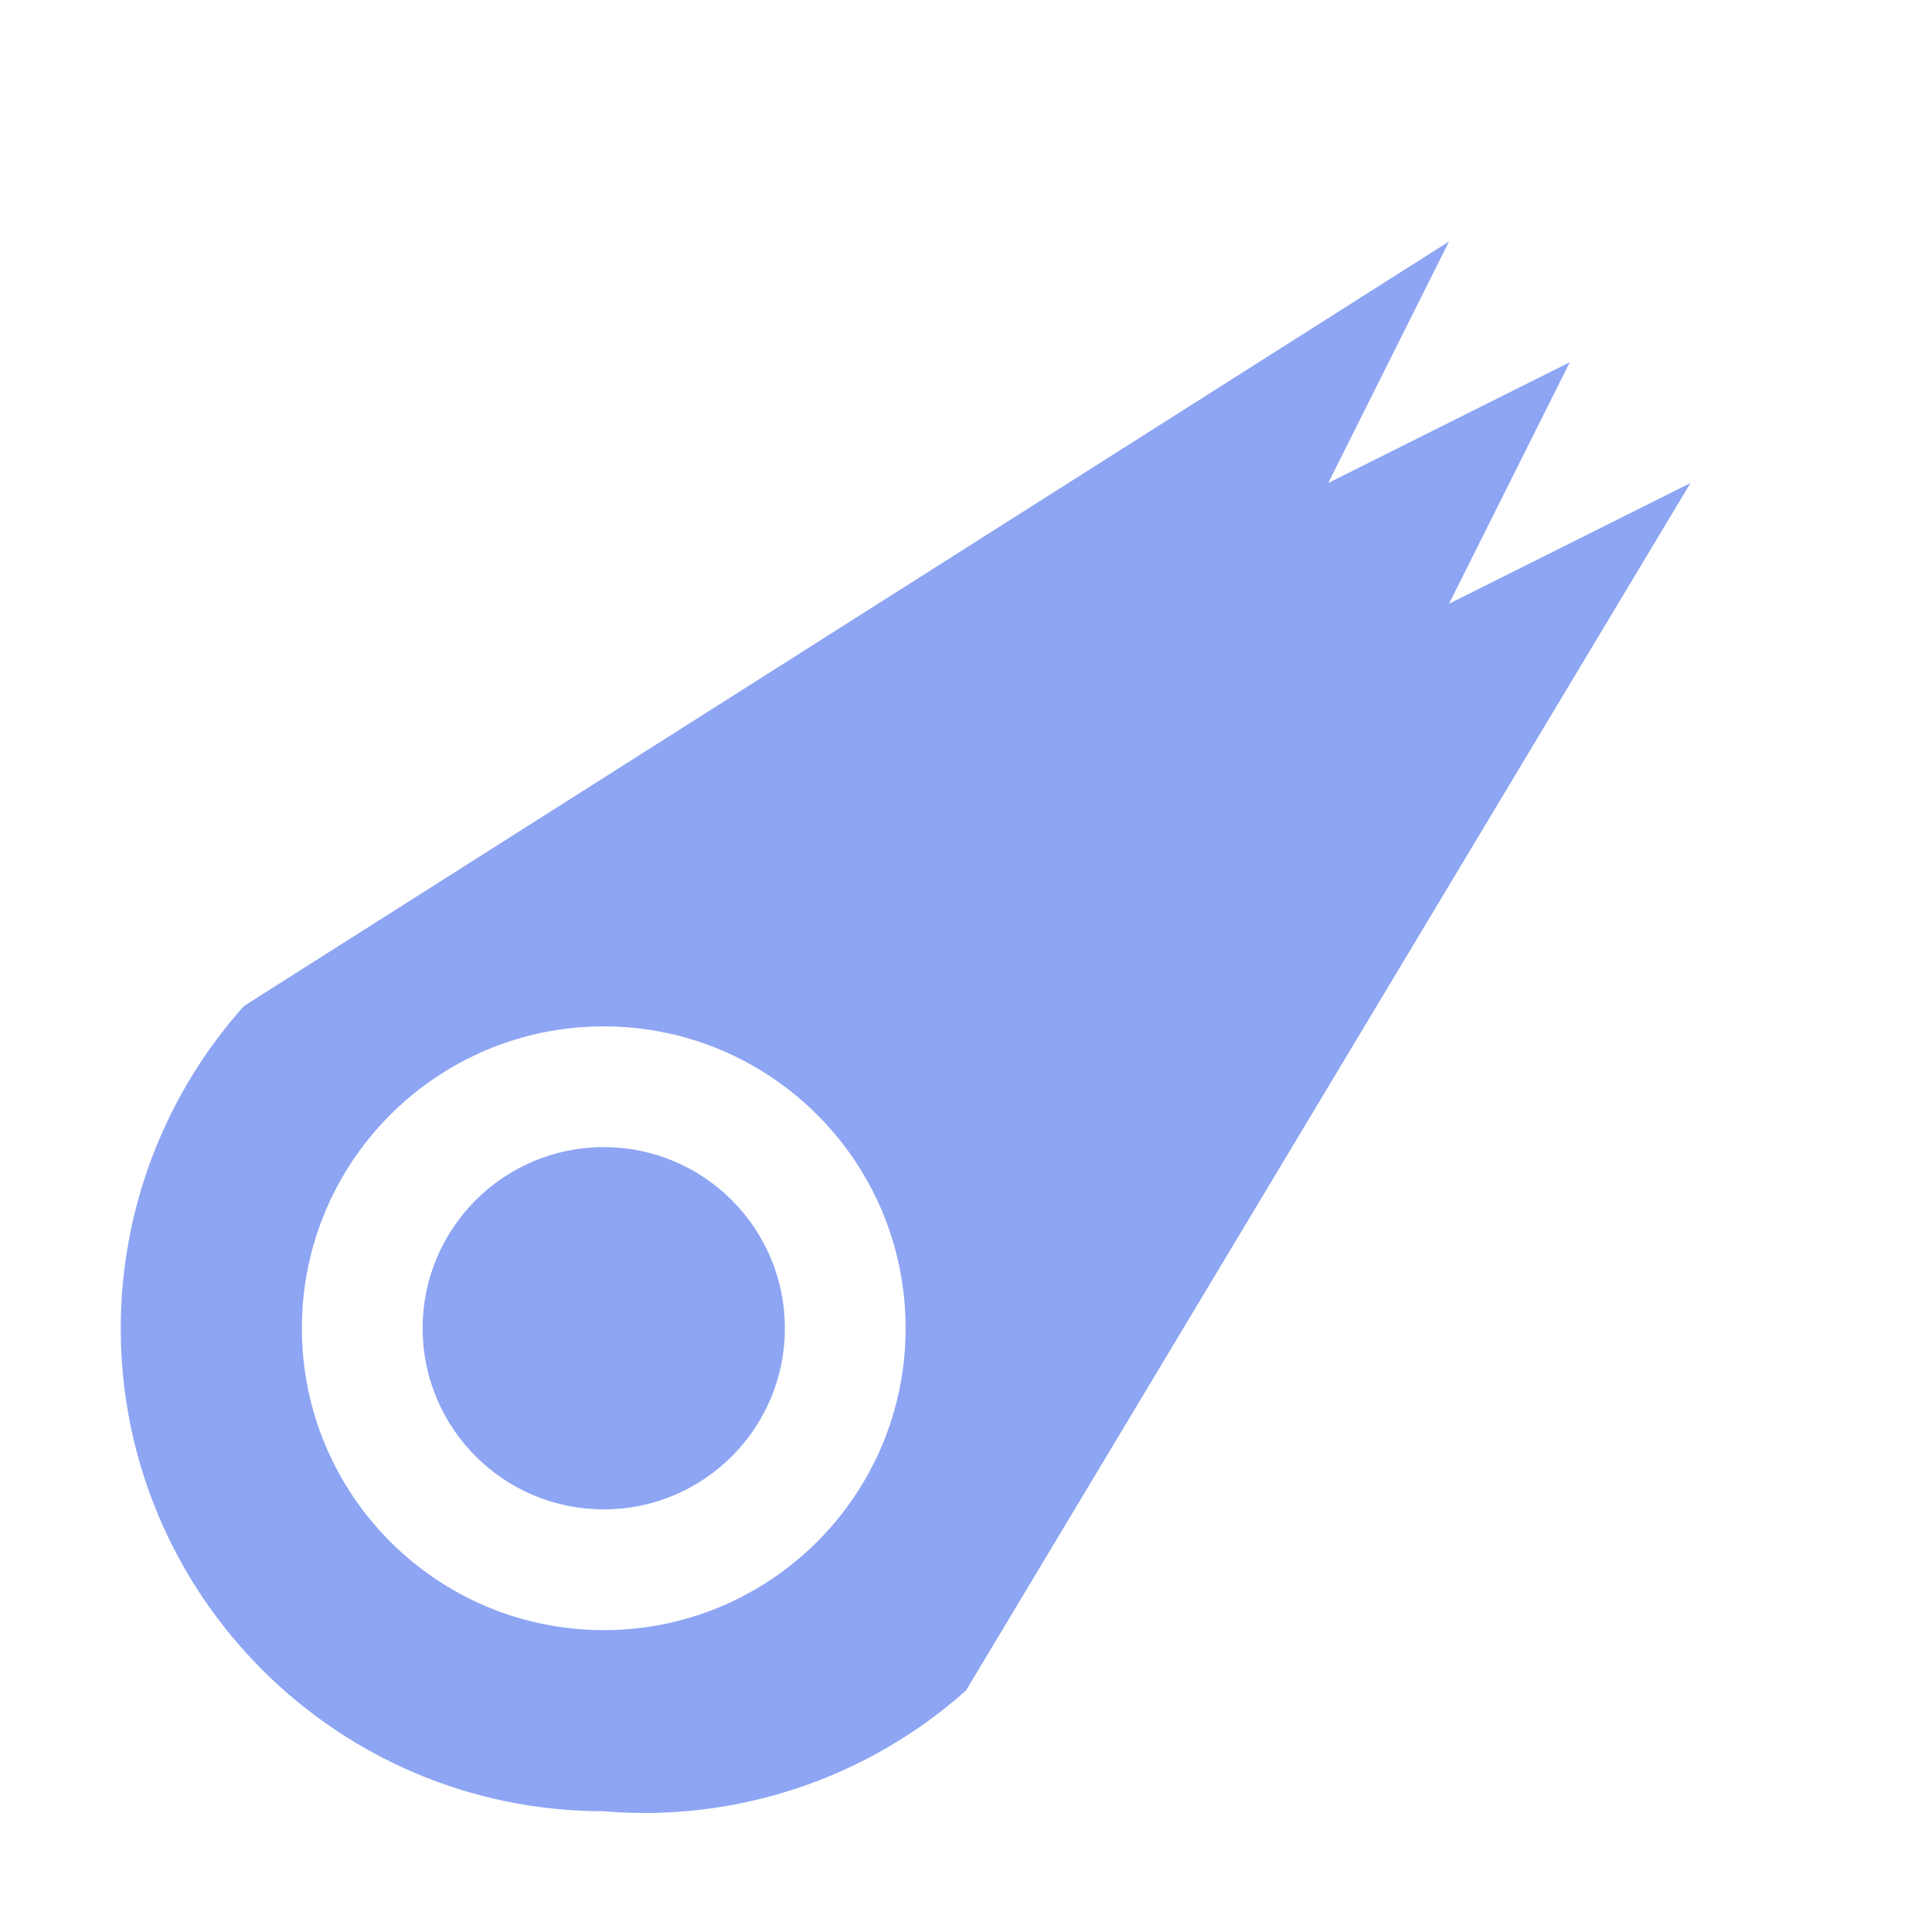
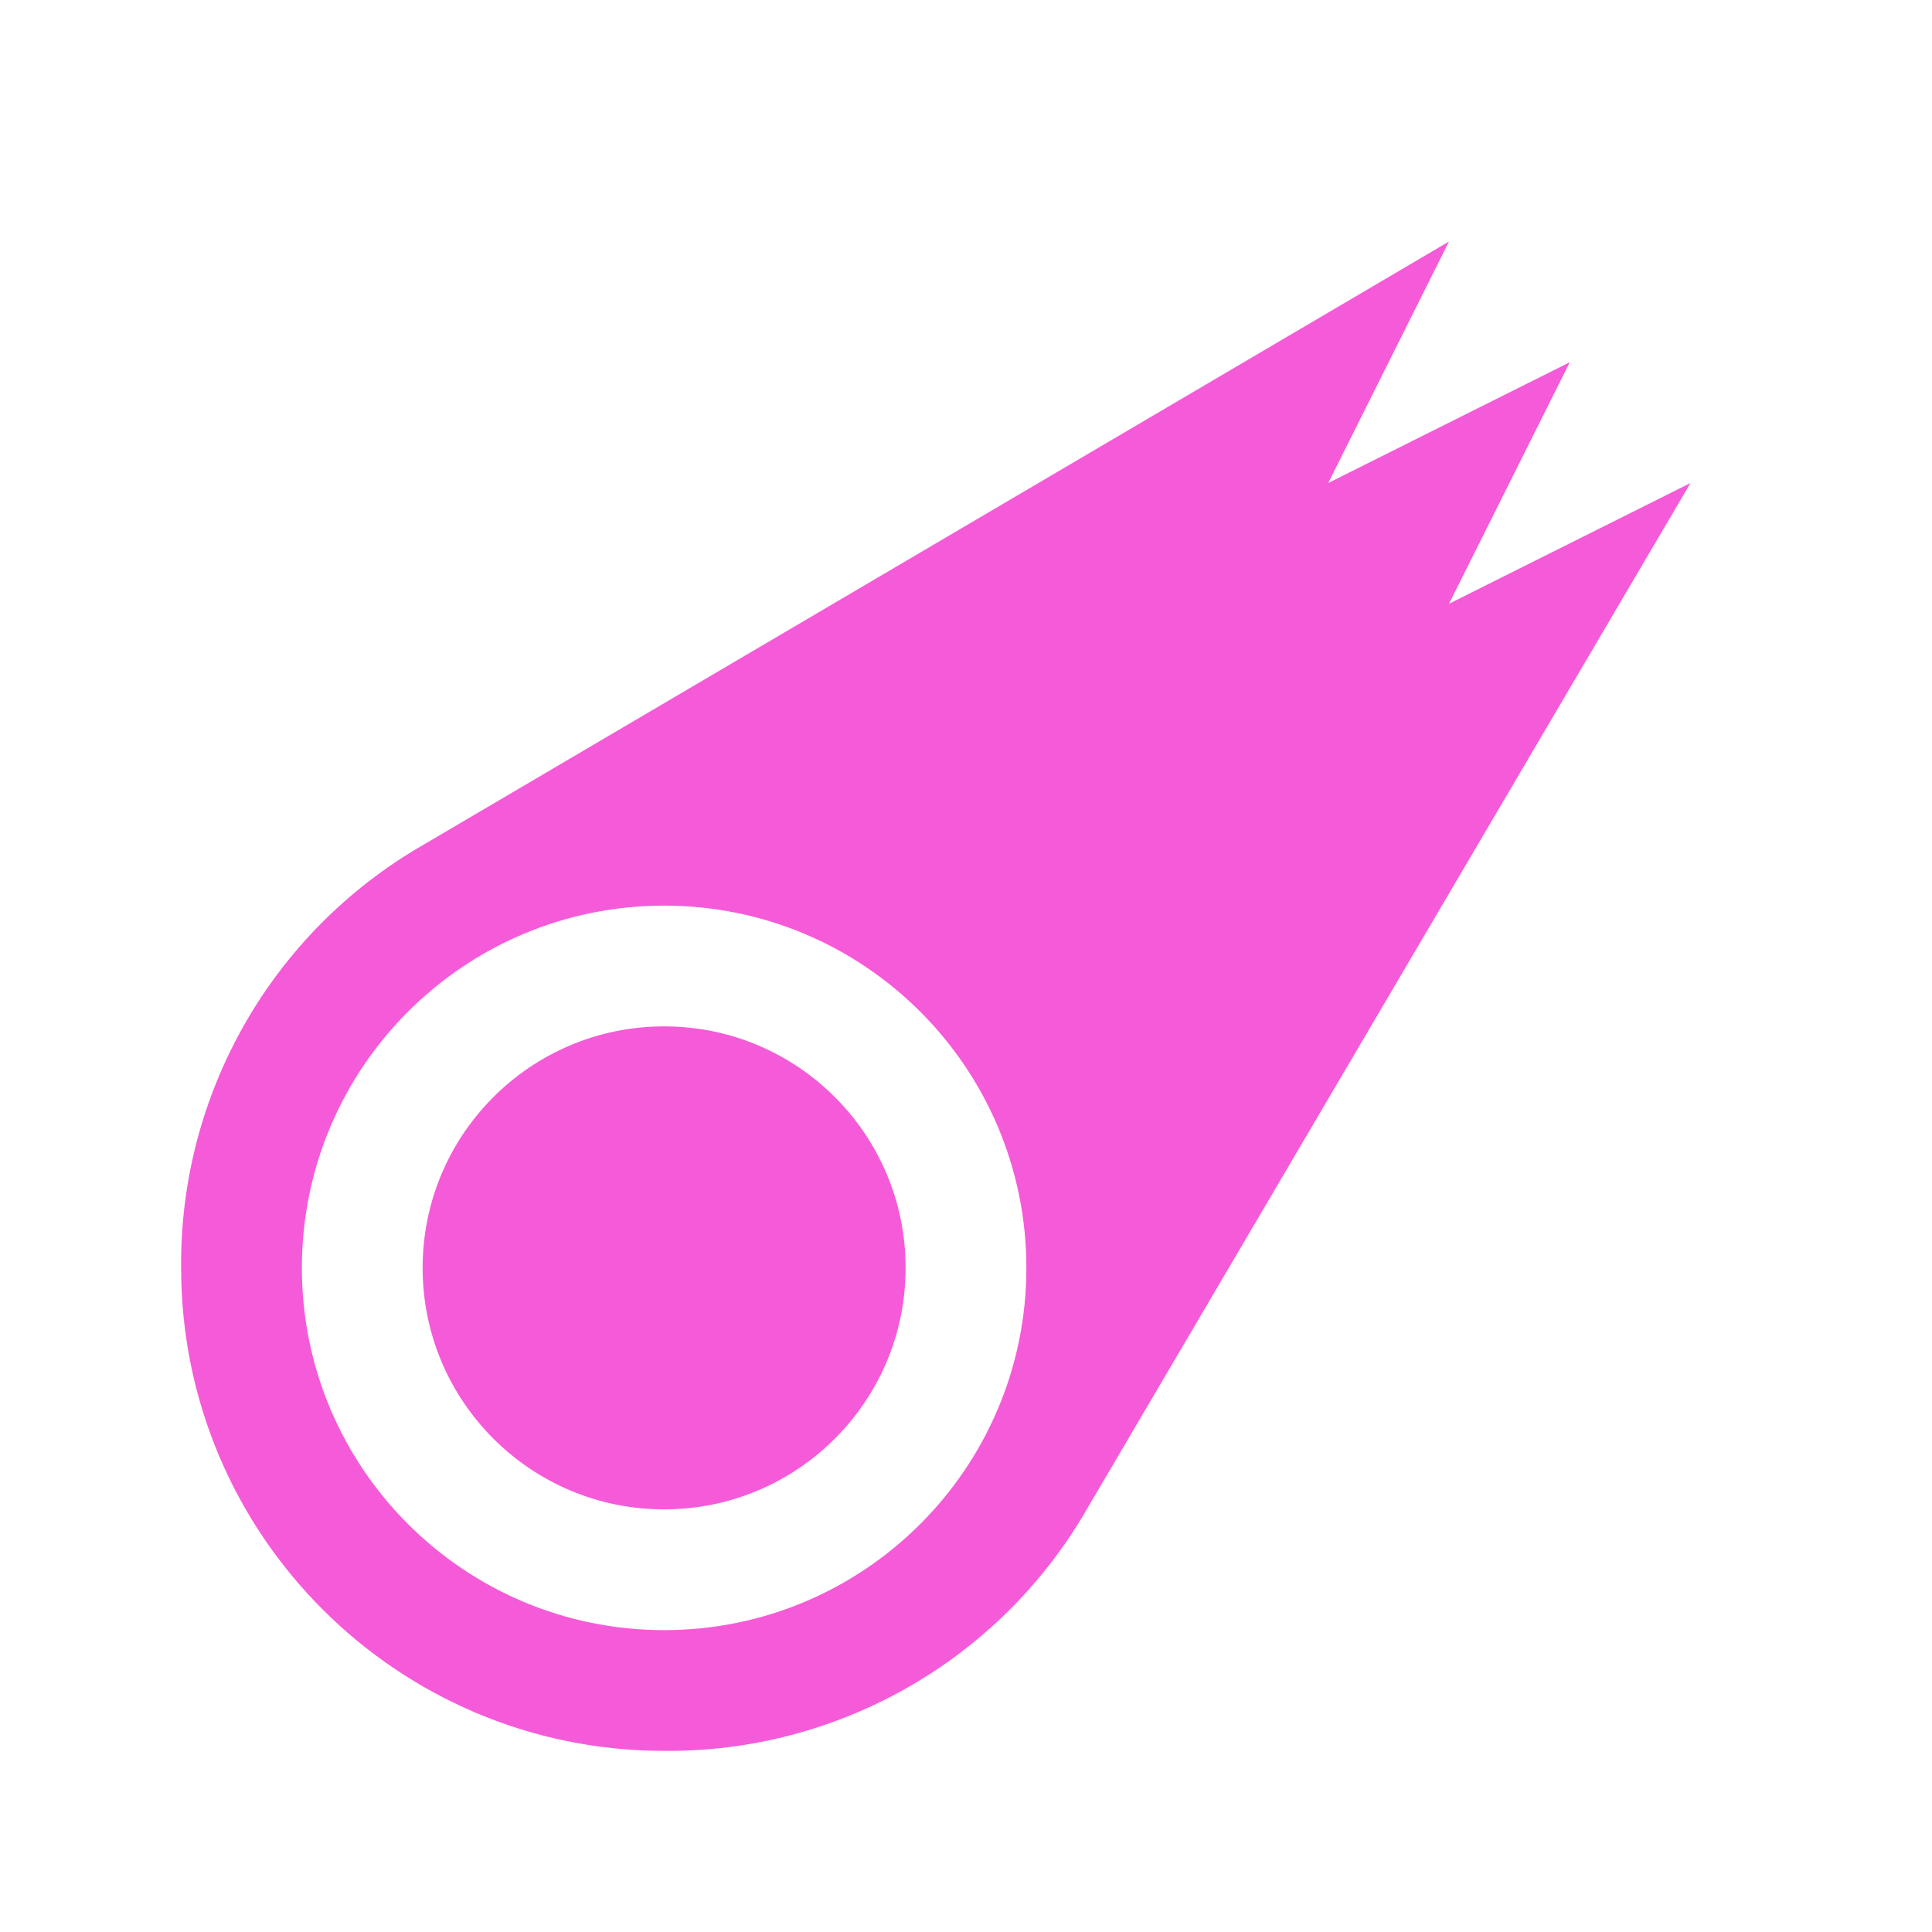
<svg xmlns="http://www.w3.org/2000/svg" width="16" height="16">
-   <circle cx="5" cy="11" r="1.5" fill="#8da5f3" />
-   <path d="M1 11a4 4 0 0 0 4 4 4 4 0 0 0 3-1L14 4 12 5 13 3 11 4 12 2 2.021 8.331A4 4 0 0 0 1 11M2.5 11a1 1 0 0 1 5 0 1 1 0 0 1 -5 0" fill="#8da5f3" />
+   <circle cx="5.5" cy="10.5" r="2" fill="#f55bd9" />
+   <path d="M1.5 10.5a4 4 0 0 0 4 4 4 4 0 0 0 3.5-2L14 4 12 5 13 3 11 4 12 2 3.5 7A4 4 0 0 0 1.5 10.5M2.5 10.5a1 1 0 0 1 6 0 1 1 0 0 1 -6 0" fill="#f55bd9" />
</svg>
